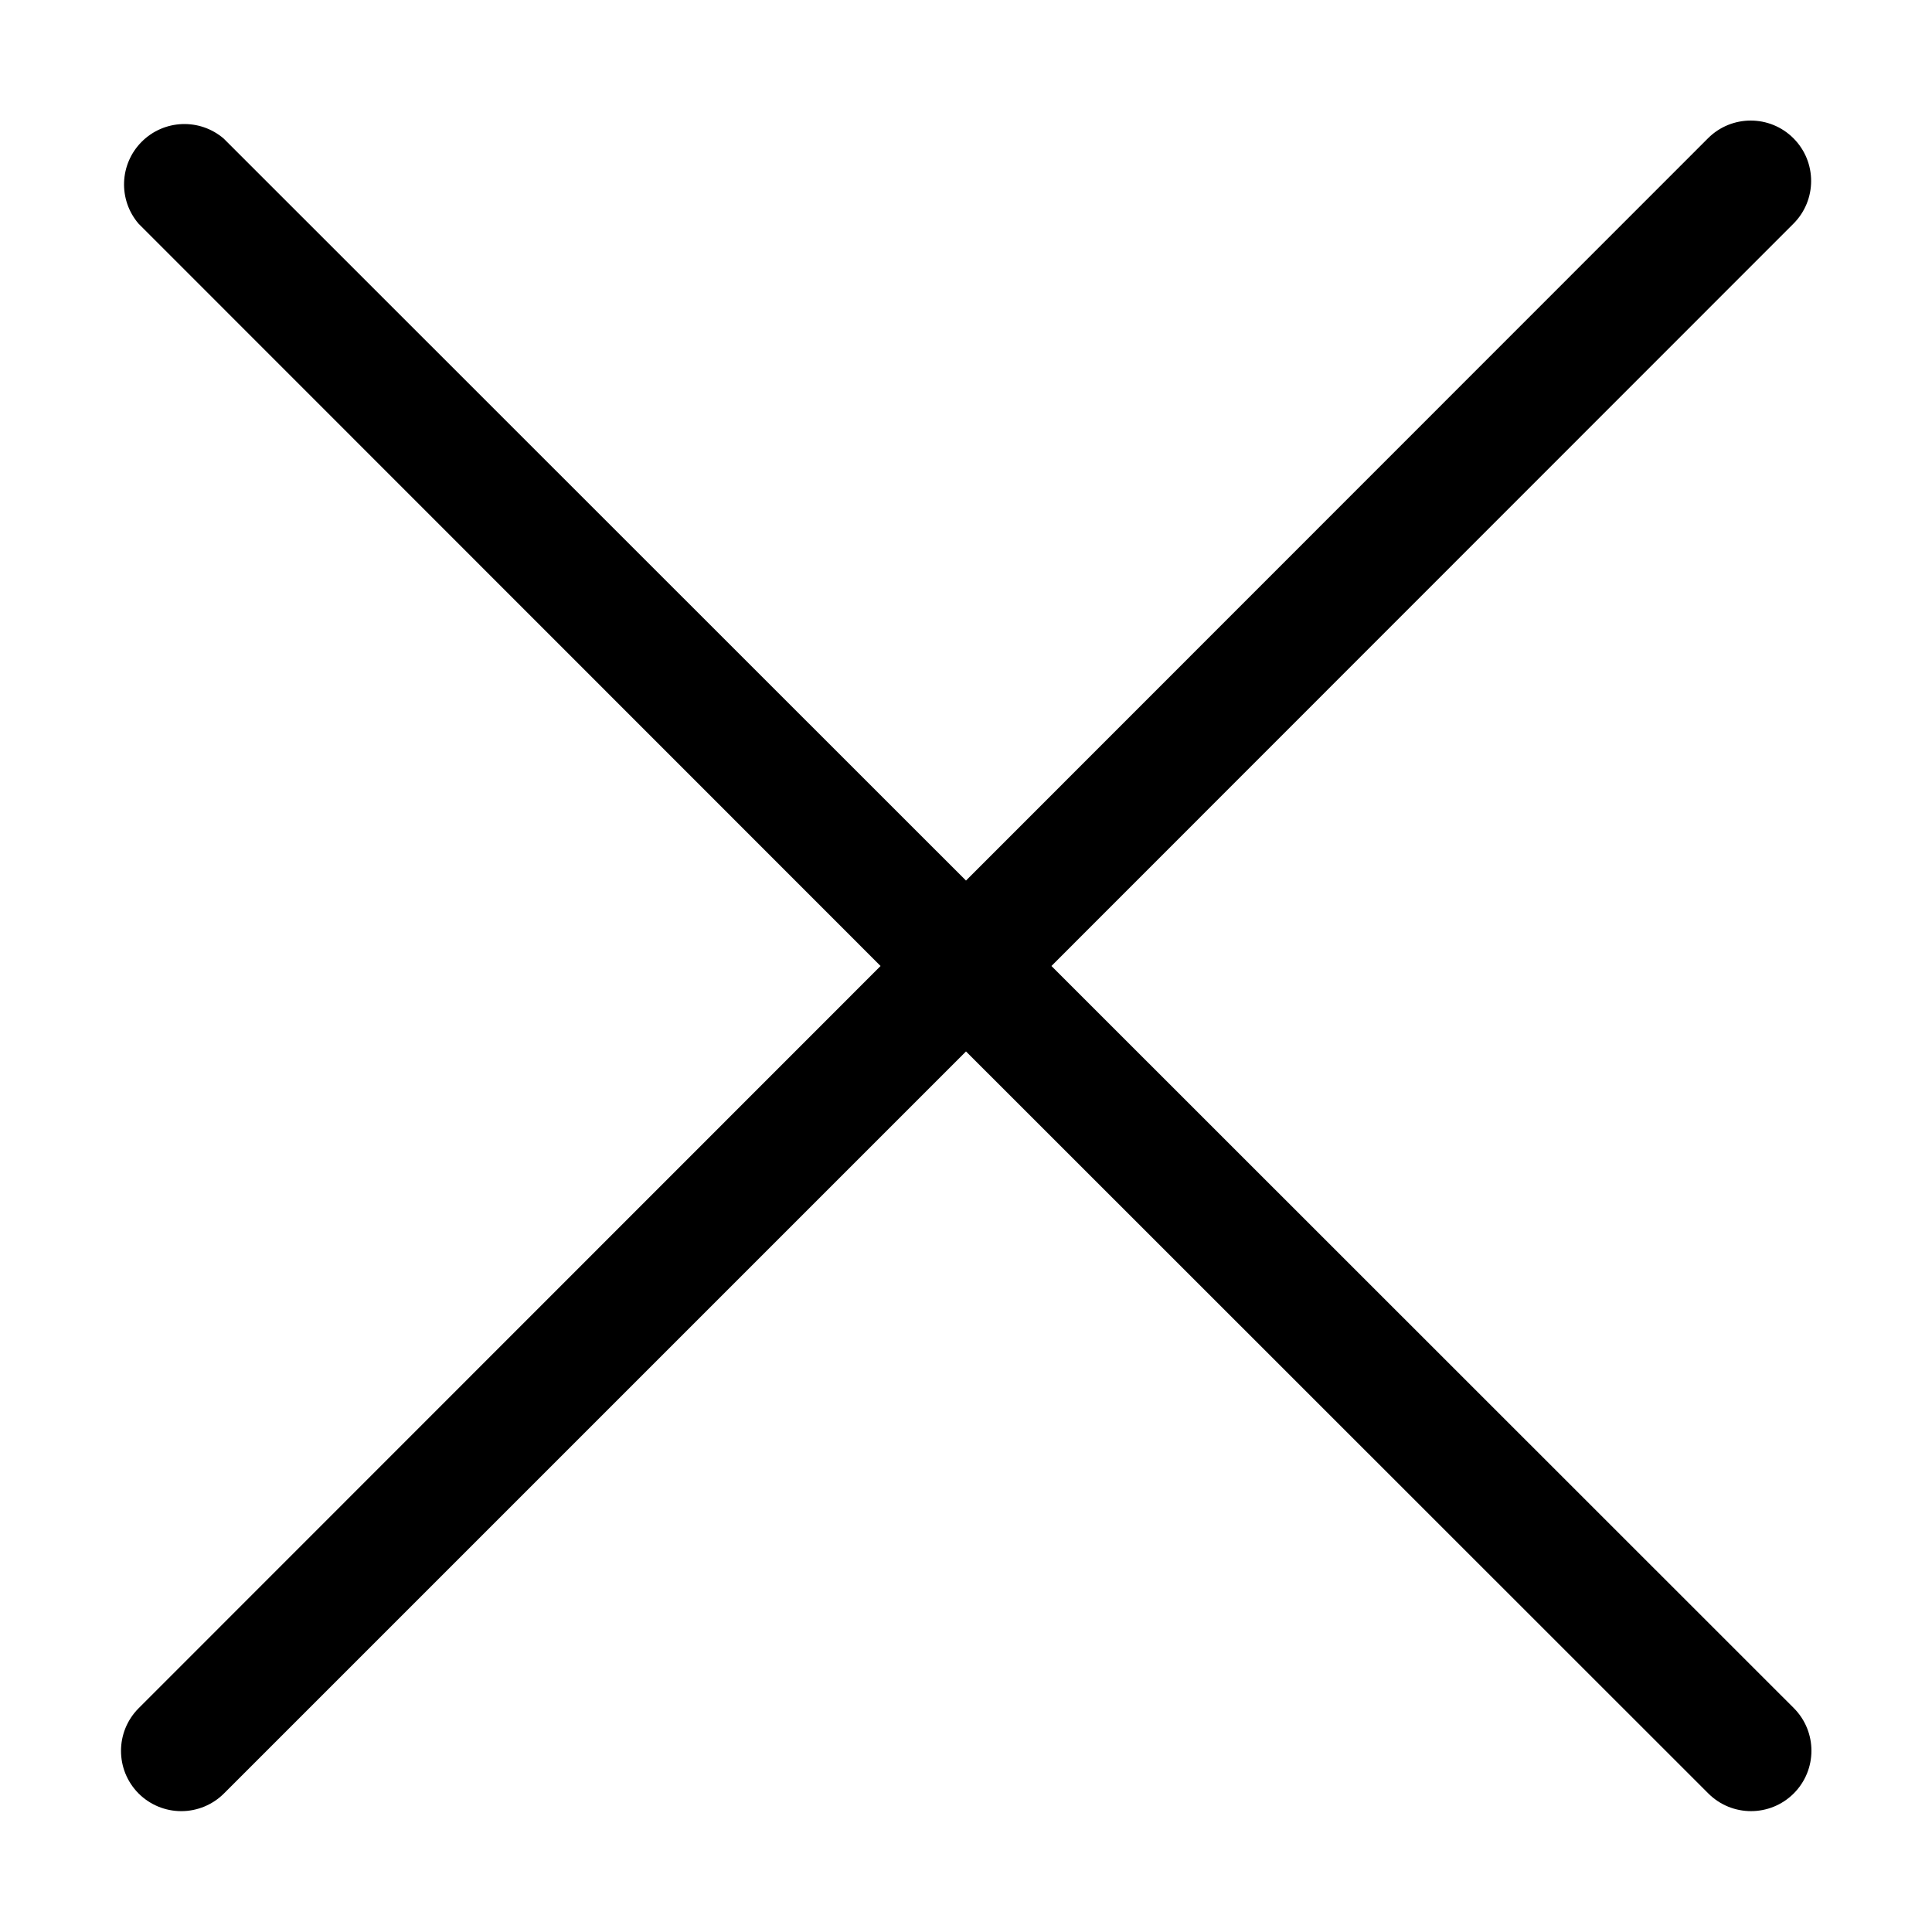
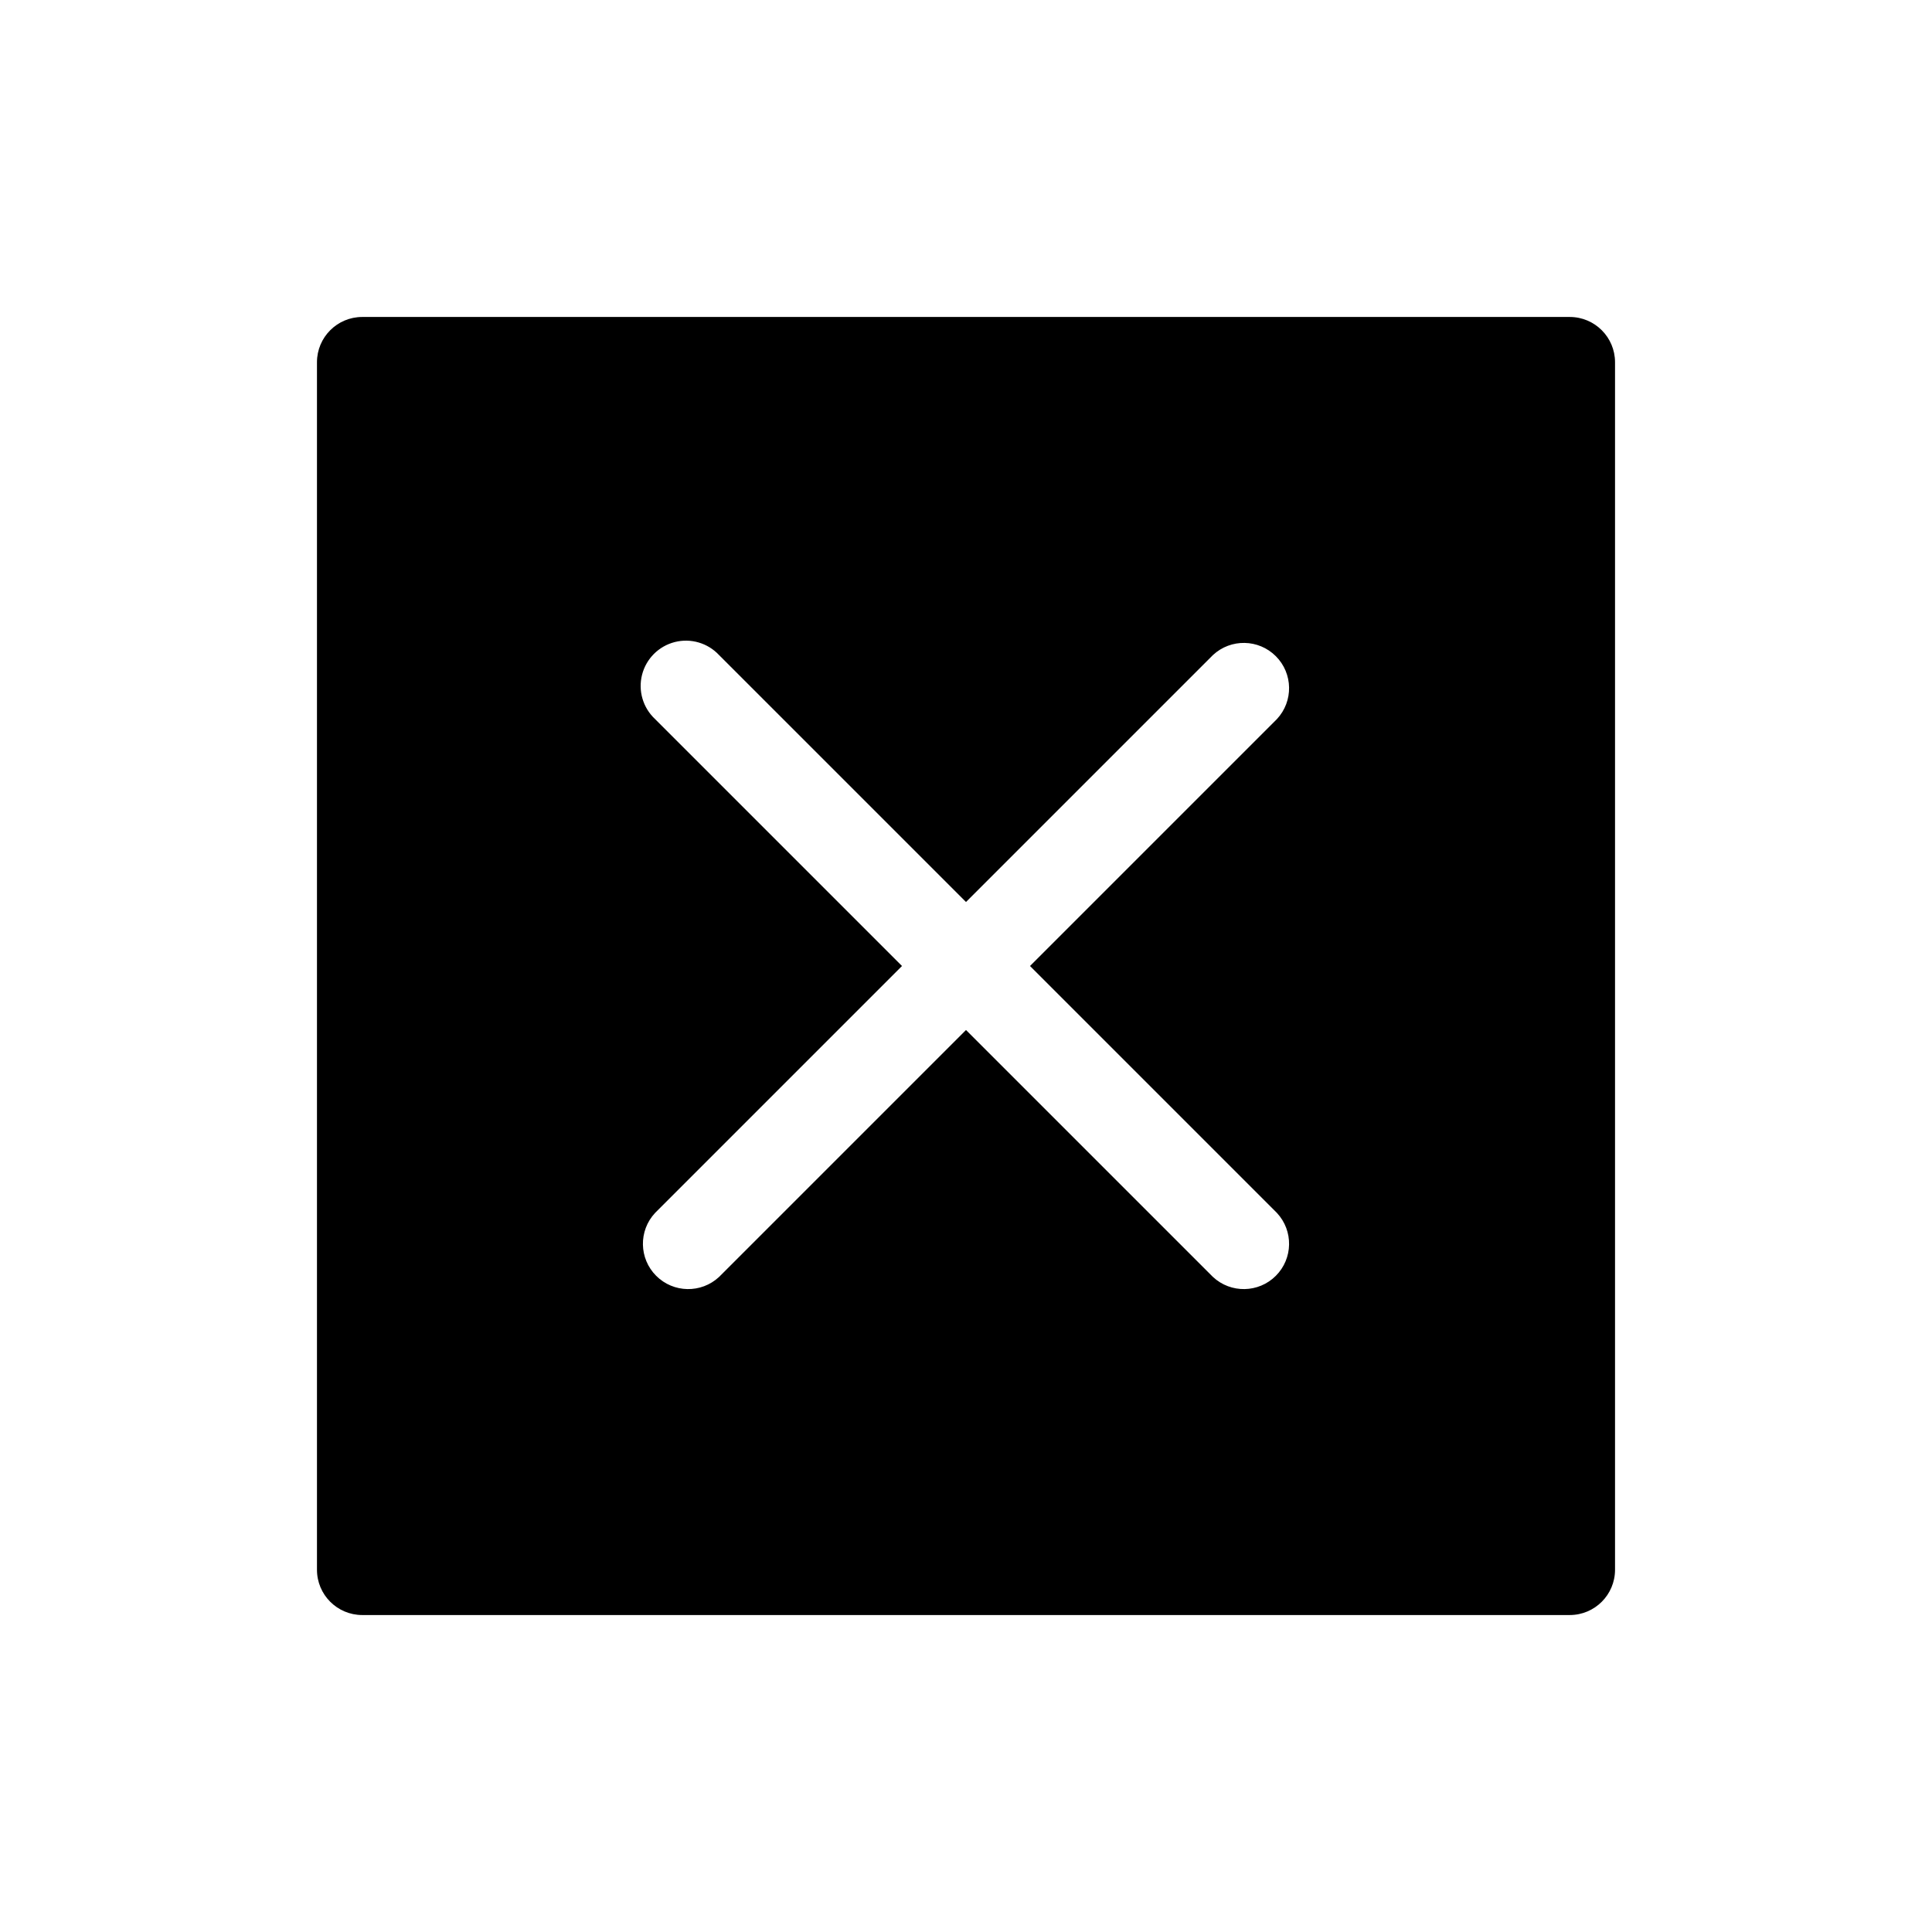
- <svg xmlns="http://www.w3.org/2000/svg" id="Icons" height="512" viewBox="0 0 64 64" width="512">
-   <path d="m4.59 59.41a2 2 0 0 0 2.83 0l24.58-24.58 24.59 24.58a2 2 0 0 0 2.83-2.83l-24.59-24.58 24.58-24.59a2 2 0 0 0 -2.83-2.83l-24.58 24.59-24.59-24.58a2 2 0 0 0 -2.82 2.82l24.58 24.59-24.58 24.59a2 2 0 0 0 0 2.82z" />
+ <svg xmlns="http://www.w3.org/2000/svg" height="512" viewBox="0 0 64 64" width="512">
+   <g id="Layer_14" data-name="Layer 14">
+     <path d="m52 10.5h-40a1.5 1.5 0 0 0 -1.5 1.5v40a1.5 1.5 0 0 0 1.5 1.5h40a1.5 1.5 0 0 0 1.5-1.5v-40a1.5 1.5 0 0 0 -1.5-1.5zm-9.7 29.68a1.5 1.5 0 0 1 -2.12 2.12l-8.18-8.18-8.18 8.18a1.5 1.5 0 0 1 -2.12-2.12l8.18-8.18-8.18-8.18a1.5 1.5 0 1 1 2.12-2.12l8.18 8.18 8.18-8.18a1.5 1.5 0 0 1 2.12 2.12l-8.18 8.18z" />
+   </g>
</svg>
